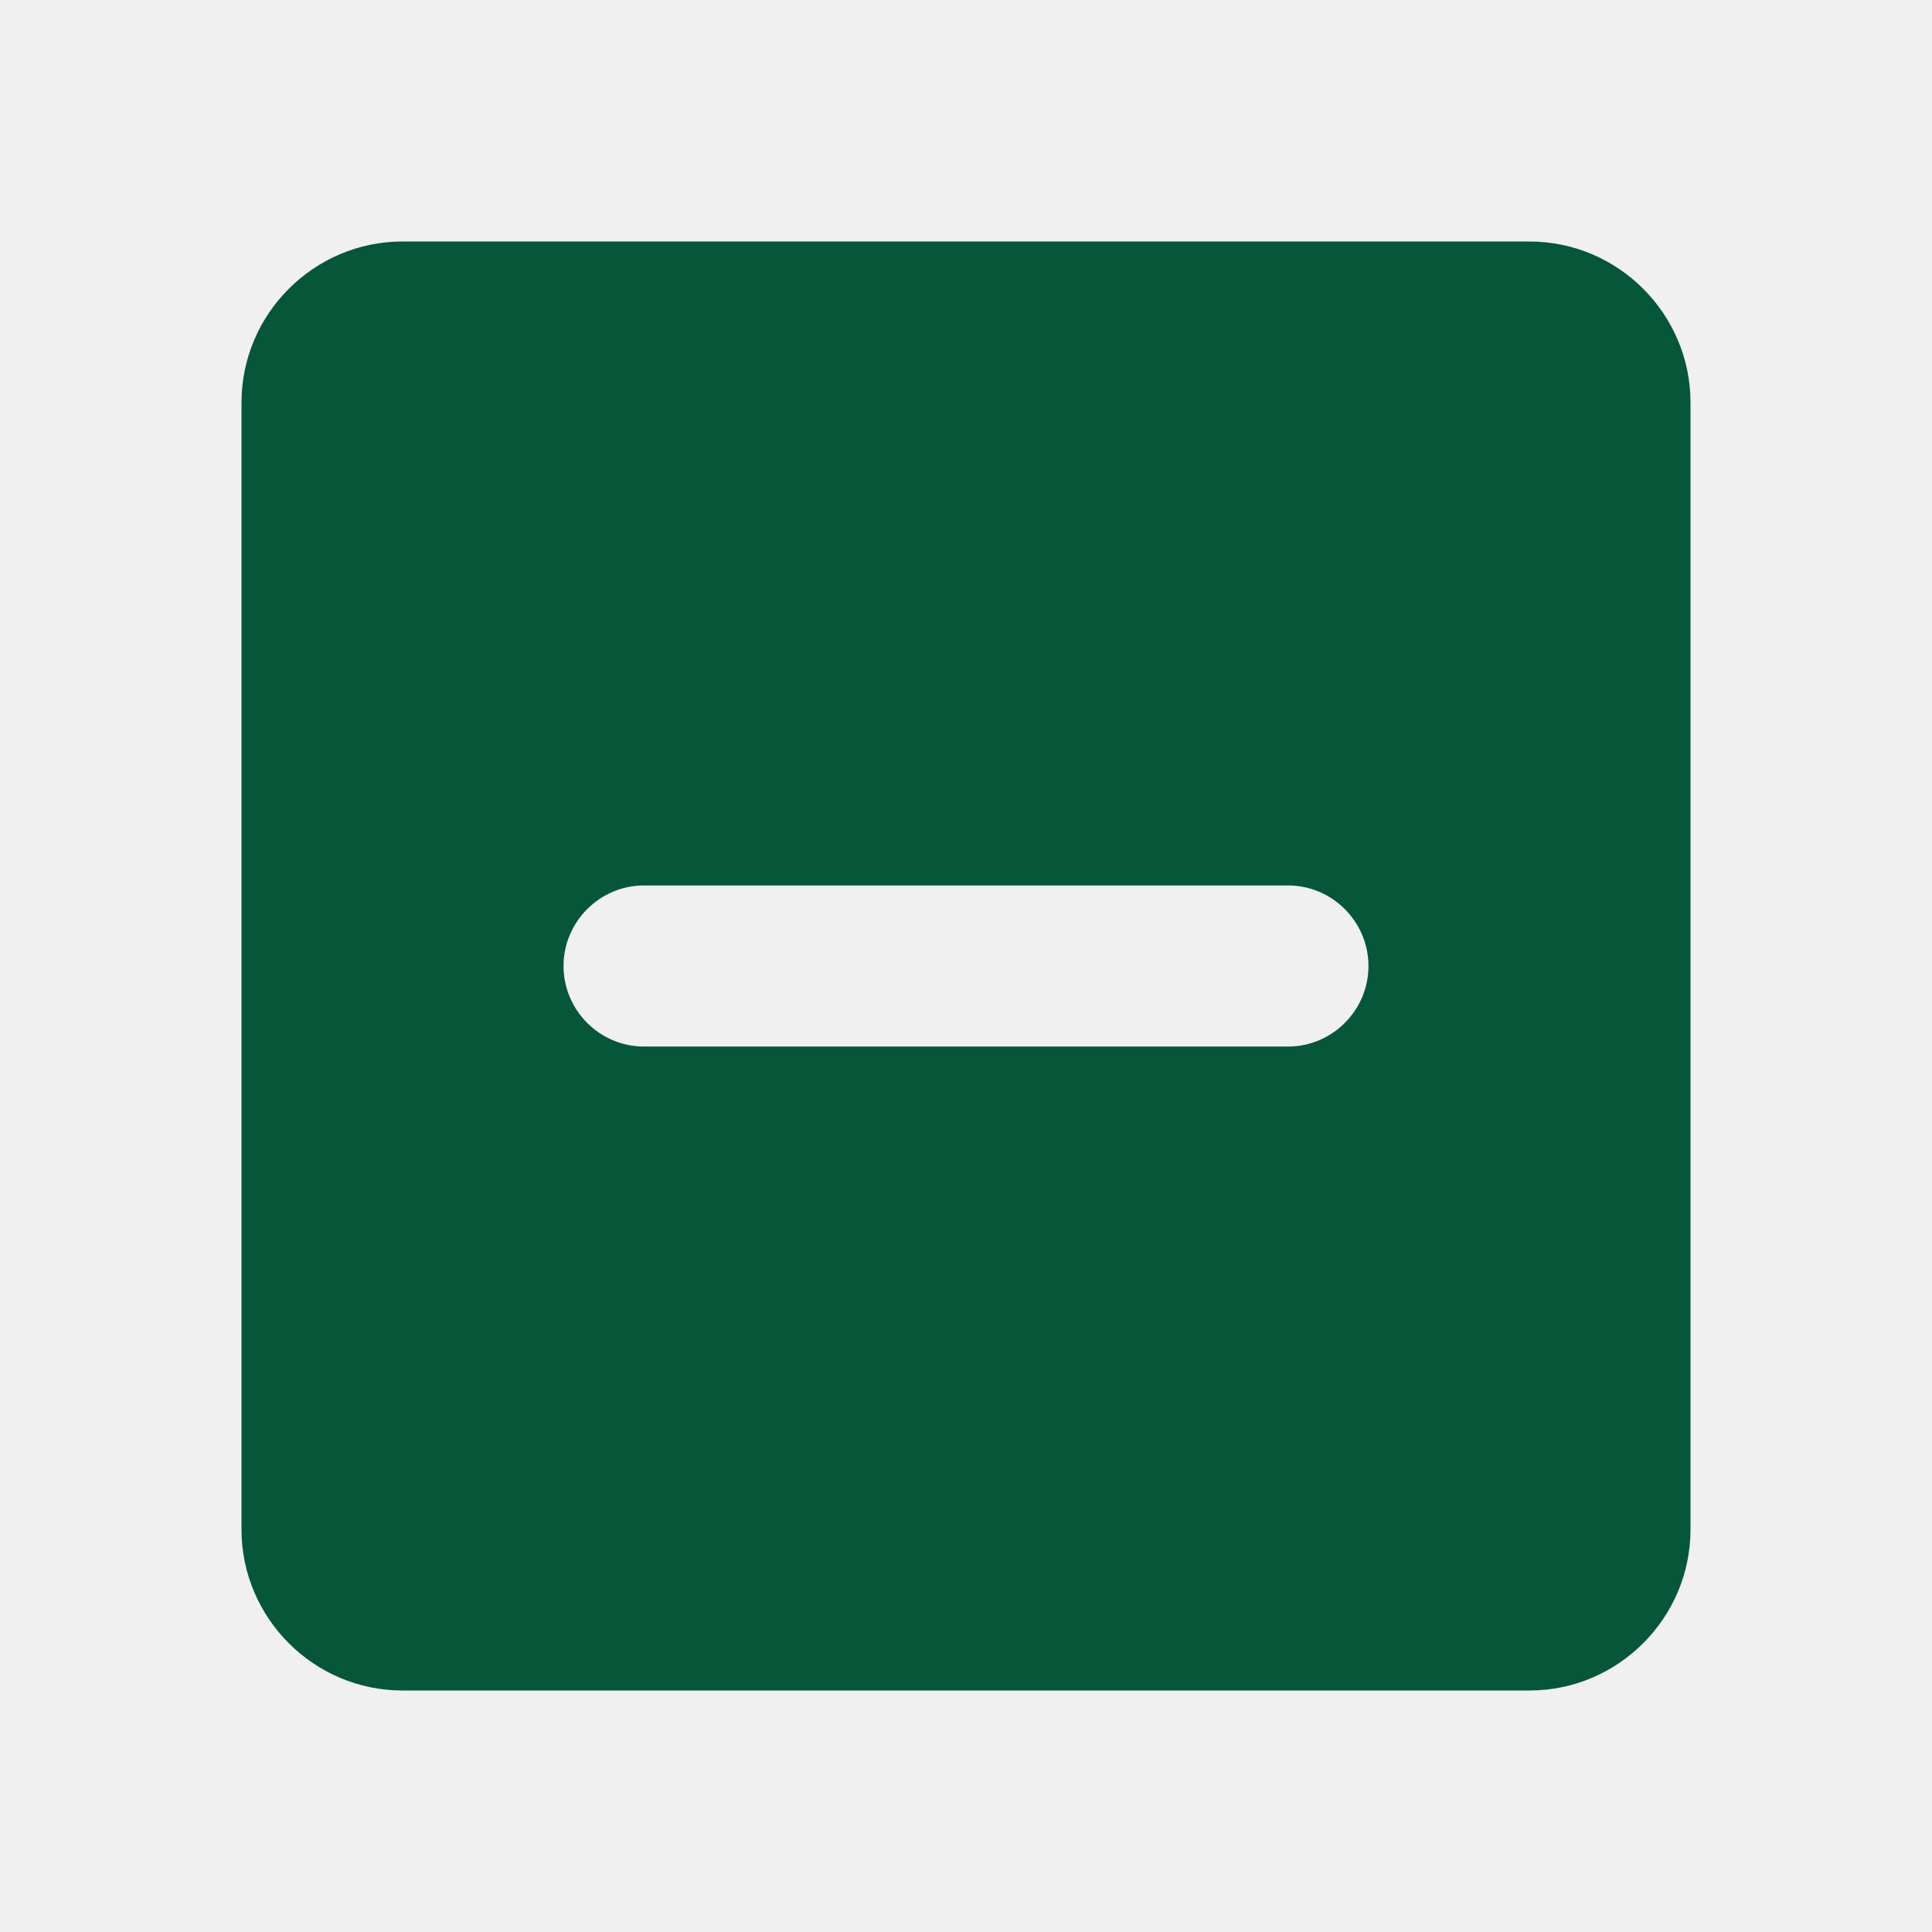
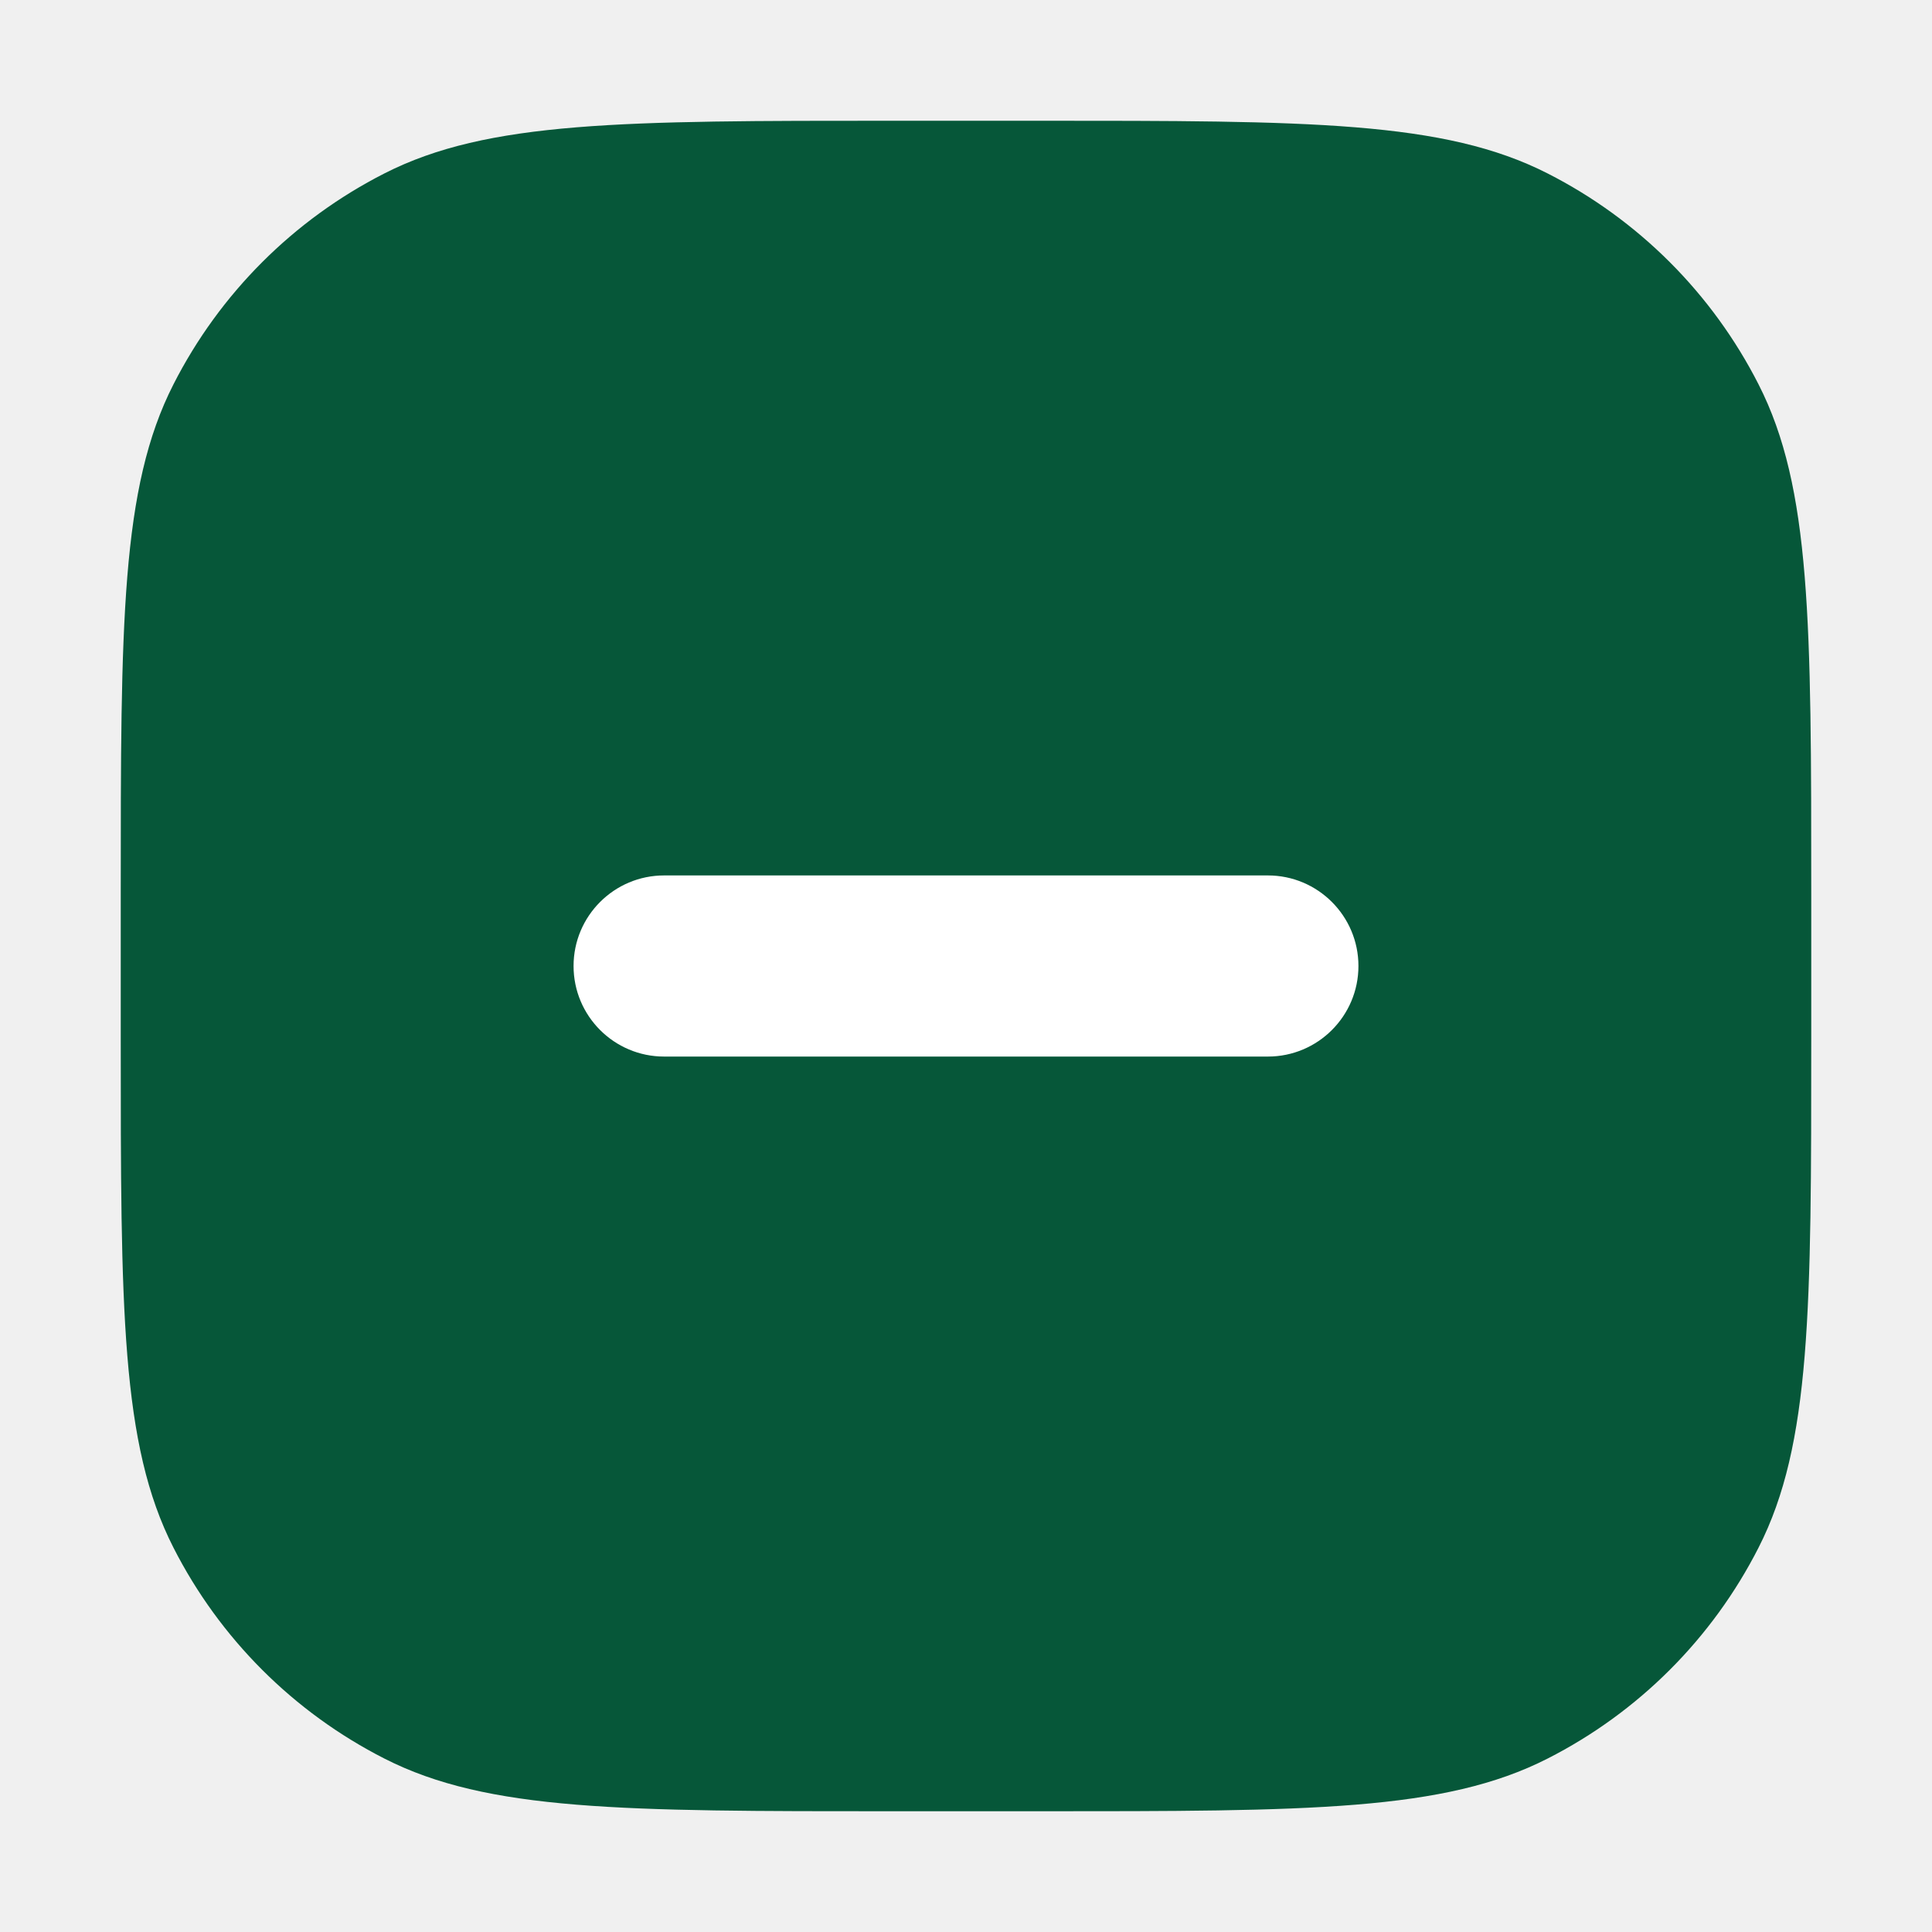
<svg xmlns="http://www.w3.org/2000/svg" width="16" height="16" viewBox="0 0 16 16" fill="none">
-   <g clip-path="url(#clip0_2235_1146)">
-     <path d="M12.667 2H3.333C2.6 2 2 2.6 2 3.333V12.667C2 13.4 2.6 14 3.333 14H12.667C13.4 14 14 13.4 14 12.667V3.333C14 2.6 13.4 2 12.667 2ZM10.667 8.667H5.333C4.967 8.667 4.667 8.367 4.667 8C4.667 7.633 4.967 7.333 5.333 7.333H10.667C11.033 7.333 11.333 7.633 11.333 8C11.333 8.367 11.033 8.667 10.667 8.667Z" fill="#065739" />
-   </g>
-   <defs>
-     <clipPath id="clip0_2235_1146">
-       <rect width="16" height="16" fill="white" />
-     </clipPath>
-   </defs>
+   <path d="M1 7.4C1 5.16 1 4.04 1.436 3.184C1.819 2.431 2.431 1.819 3.184 1.436C4.04 1 5.16 1 7.4 1H8.6C10.84 1 11.96 1 12.816 1.436C13.569 1.819 14.181 2.431 14.564 3.184C15 4.04 15 5.16 15 7.4V8.6C15 10.84 15 11.96 14.564 12.816C14.181 13.569 13.569 14.181 12.816 14.564C11.96 15 10.84 15 8.6 15H7.4C5.16 15 4.04 15 3.184 14.564C2.431 14.181 1.819 13.569 1.436 12.816C1 11.96 1 10.84 1 8.6V7.4Z" fill="#065739" />
+   <path fill-rule="evenodd" clip-rule="evenodd" d="M4.75 8C4.75 7.586 5.086 7.25 5.5 7.25H10.5C10.914 7.25 11.25 7.586 11.25 8C11.25 8.414 10.914 8.75 10.5 8.75H5.5C5.086 8.75 4.75 8.414 4.75 8Z" fill="white" />
</svg>
